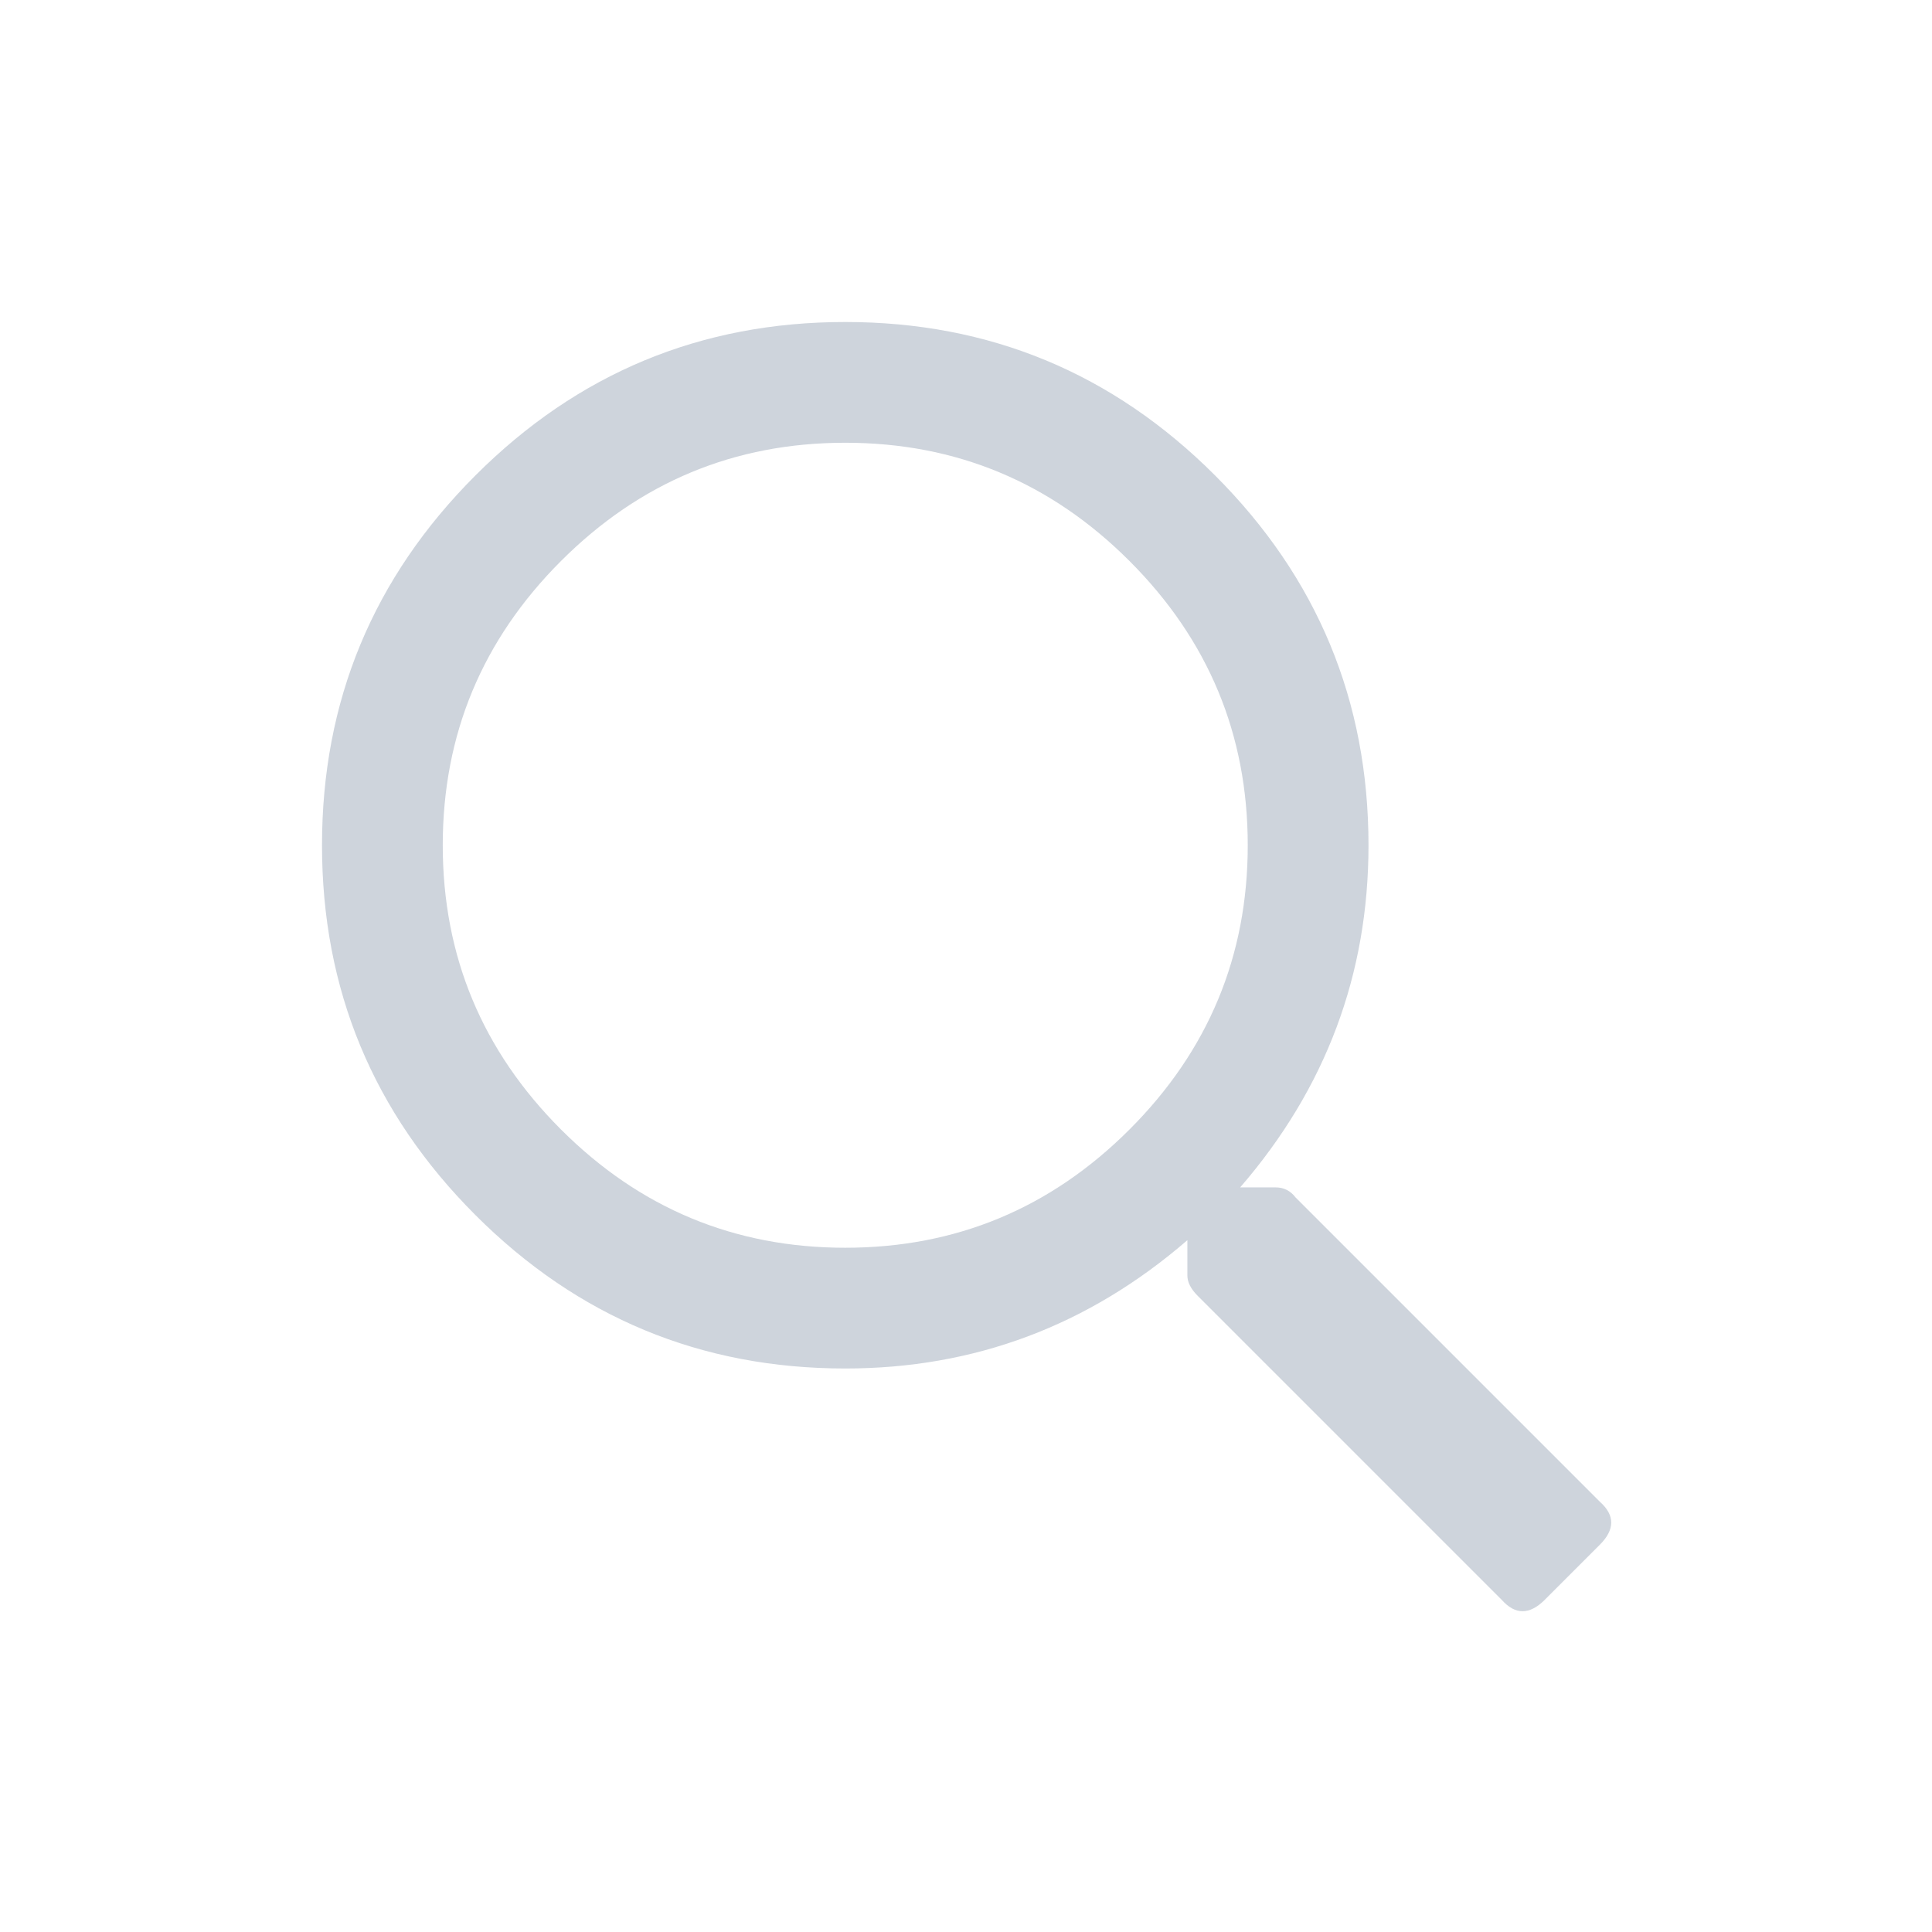
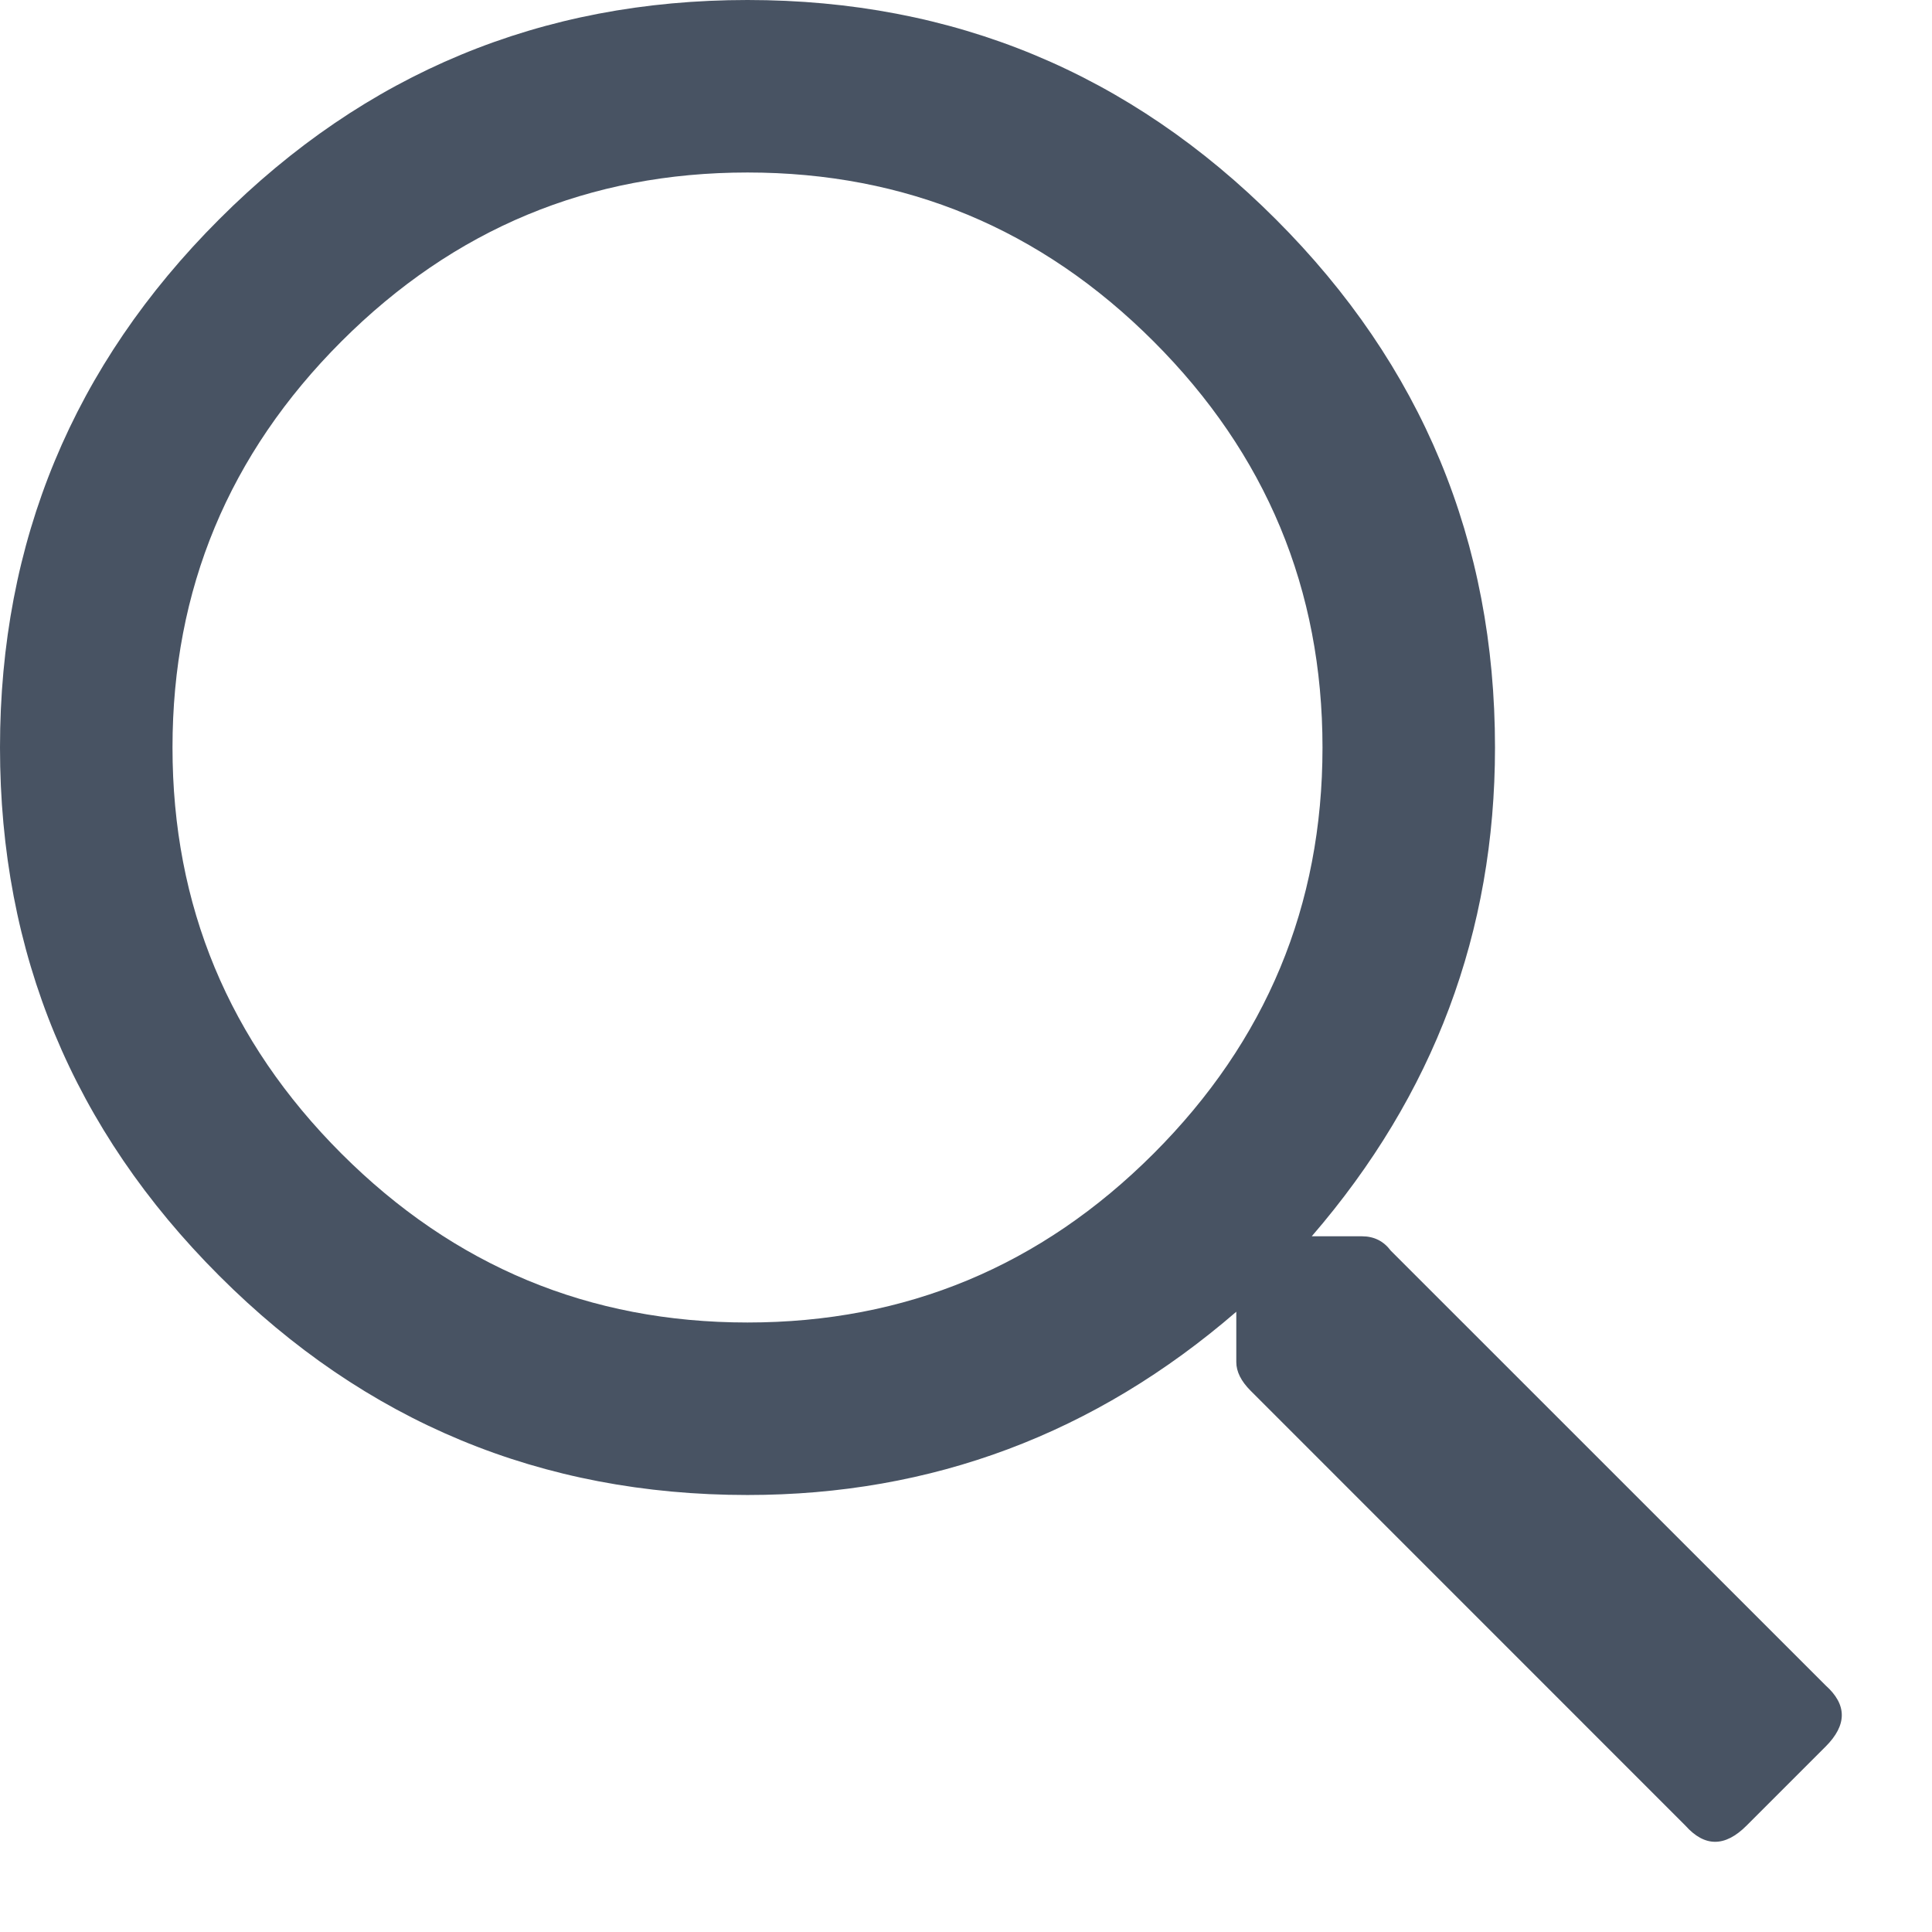
- <svg xmlns="http://www.w3.org/2000/svg" width="24" height="24" viewBox="0 0 24 24" fill="none">
-   <path d="M19.875 18.656C20.062 18.823 20.062 19 19.875 19.188L19.188 19.875C19 20.062 18.823 20.062 18.656 19.875L14.875 16.094C14.792 16.01 14.75 15.927 14.75 15.844V15.406C13.521 16.469 12.104 17 10.5 17C8.708 17 7.177 16.365 5.906 15.094C4.635 13.823 4 12.292 4 10.5C4 8.708 4.635 7.177 5.906 5.906C7.177 4.635 8.708 4 10.5 4C12.292 4 13.823 4.635 15.094 5.906C16.365 7.177 17 8.708 17 10.5C17 12.104 16.469 13.521 15.406 14.75H15.844C15.948 14.75 16.031 14.792 16.094 14.875L19.875 18.656ZM6.969 14.031C7.948 15.01 9.125 15.5 10.5 15.5C11.875 15.5 13.052 15.01 14.031 14.031C15.01 13.052 15.5 11.875 15.5 10.5C15.5 9.125 15.01 7.948 14.031 6.969C13.052 5.99 11.875 5.5 10.5 5.5C9.125 5.5 7.948 5.99 6.969 6.969C5.99 7.948 5.5 9.125 5.5 10.5C5.5 11.875 5.99 13.052 6.969 14.031Z" fill="#8493A8" fill-opacity="0.4" />
+ <svg xmlns="http://www.w3.org/2000/svg" width="21" height="21" viewBox="0 0 21 21" fill="none">
+   <path d="M19.844 18.32C20.078 18.529 20.078 18.75 19.844 18.984L18.984 19.844C18.75 20.078 18.529 20.078 18.32 19.844L13.594 15.117C13.49 15.013 13.438 14.909 13.438 14.805V14.258C11.901 15.586 10.13 16.25 8.125 16.25C5.885 16.25 3.971 15.456 2.383 13.867C0.794 12.279 0 10.365 0 8.125C0 5.885 0.794 3.971 2.383 2.383C3.971 0.794 5.885 0 8.125 0C10.365 0 12.279 0.794 13.867 2.383C15.456 3.971 16.25 5.885 16.25 8.125C16.25 10.13 15.586 11.901 14.258 13.438H14.805C14.935 13.438 15.039 13.49 15.117 13.594L19.844 18.32ZM3.711 12.539C4.935 13.763 6.406 14.375 8.125 14.375C9.844 14.375 11.315 13.763 12.539 12.539C13.763 11.315 14.375 9.844 14.375 8.125C14.375 6.406 13.763 4.935 12.539 3.711C11.315 2.487 9.844 1.875 8.125 1.875C6.406 1.875 4.935 2.487 3.711 3.711C2.487 4.935 1.875 6.406 1.875 8.125C1.875 9.844 2.487 11.315 3.711 12.539Z" fill="#485363" />
</svg>
